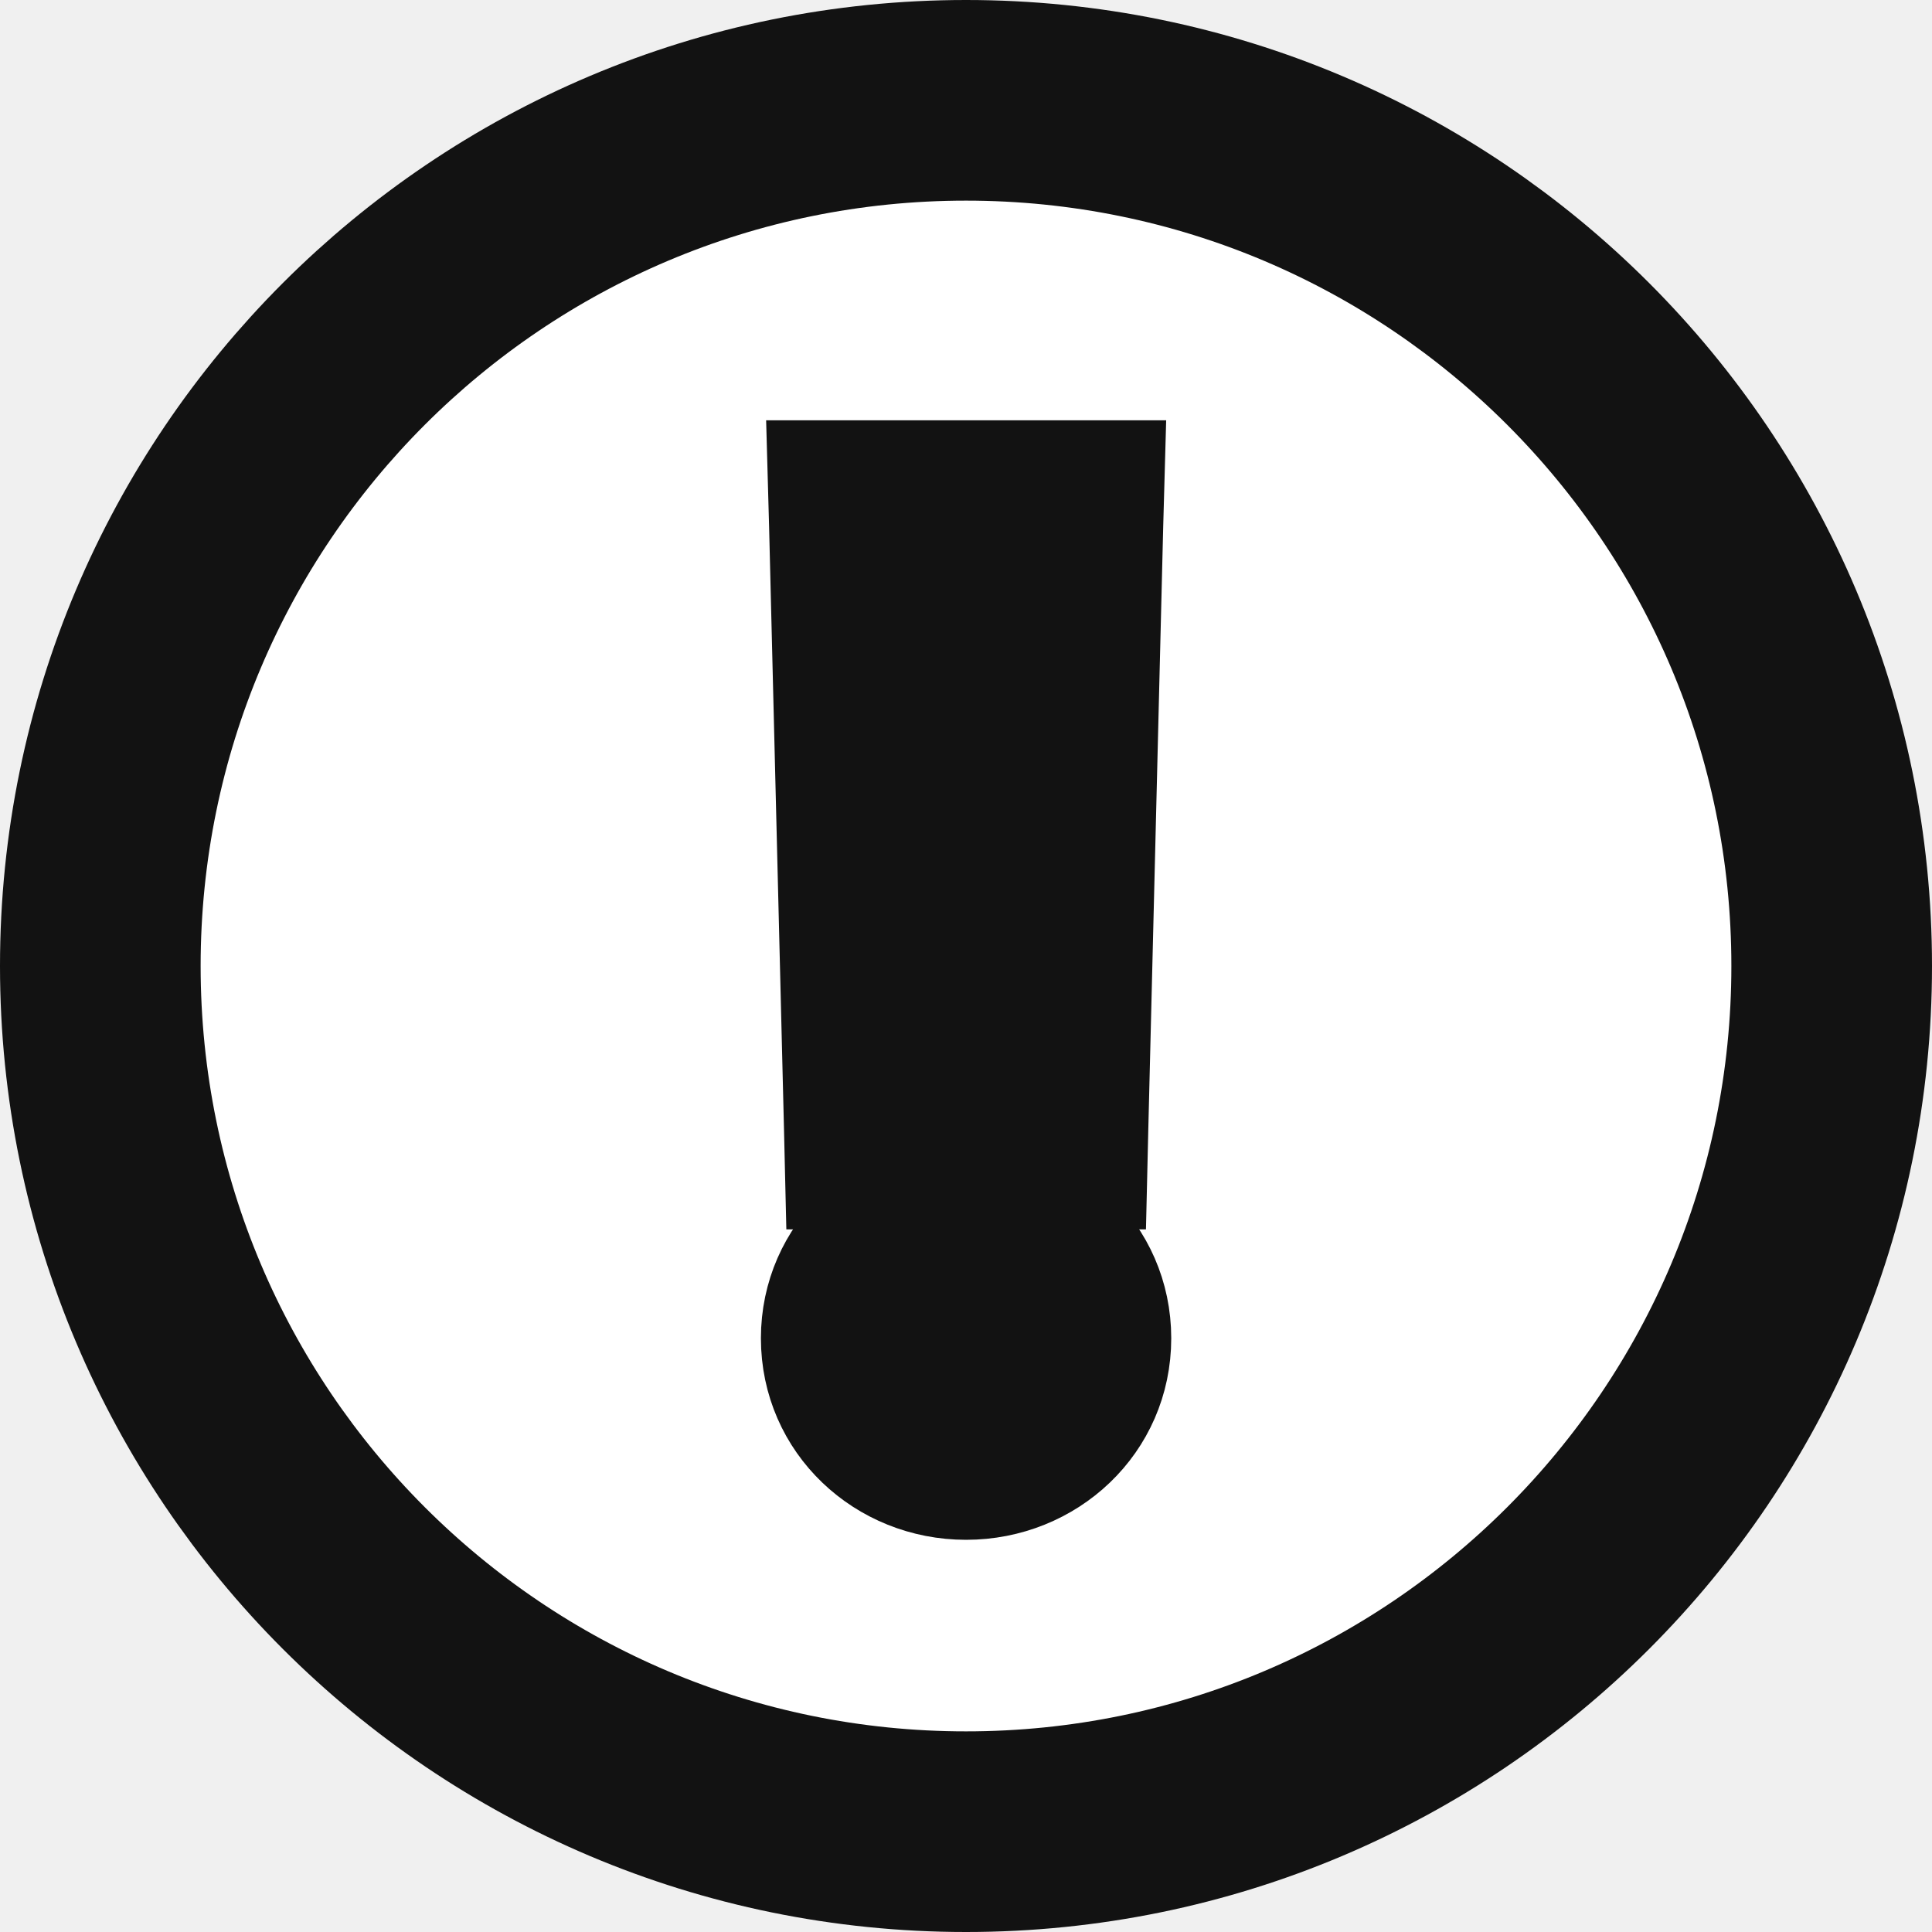
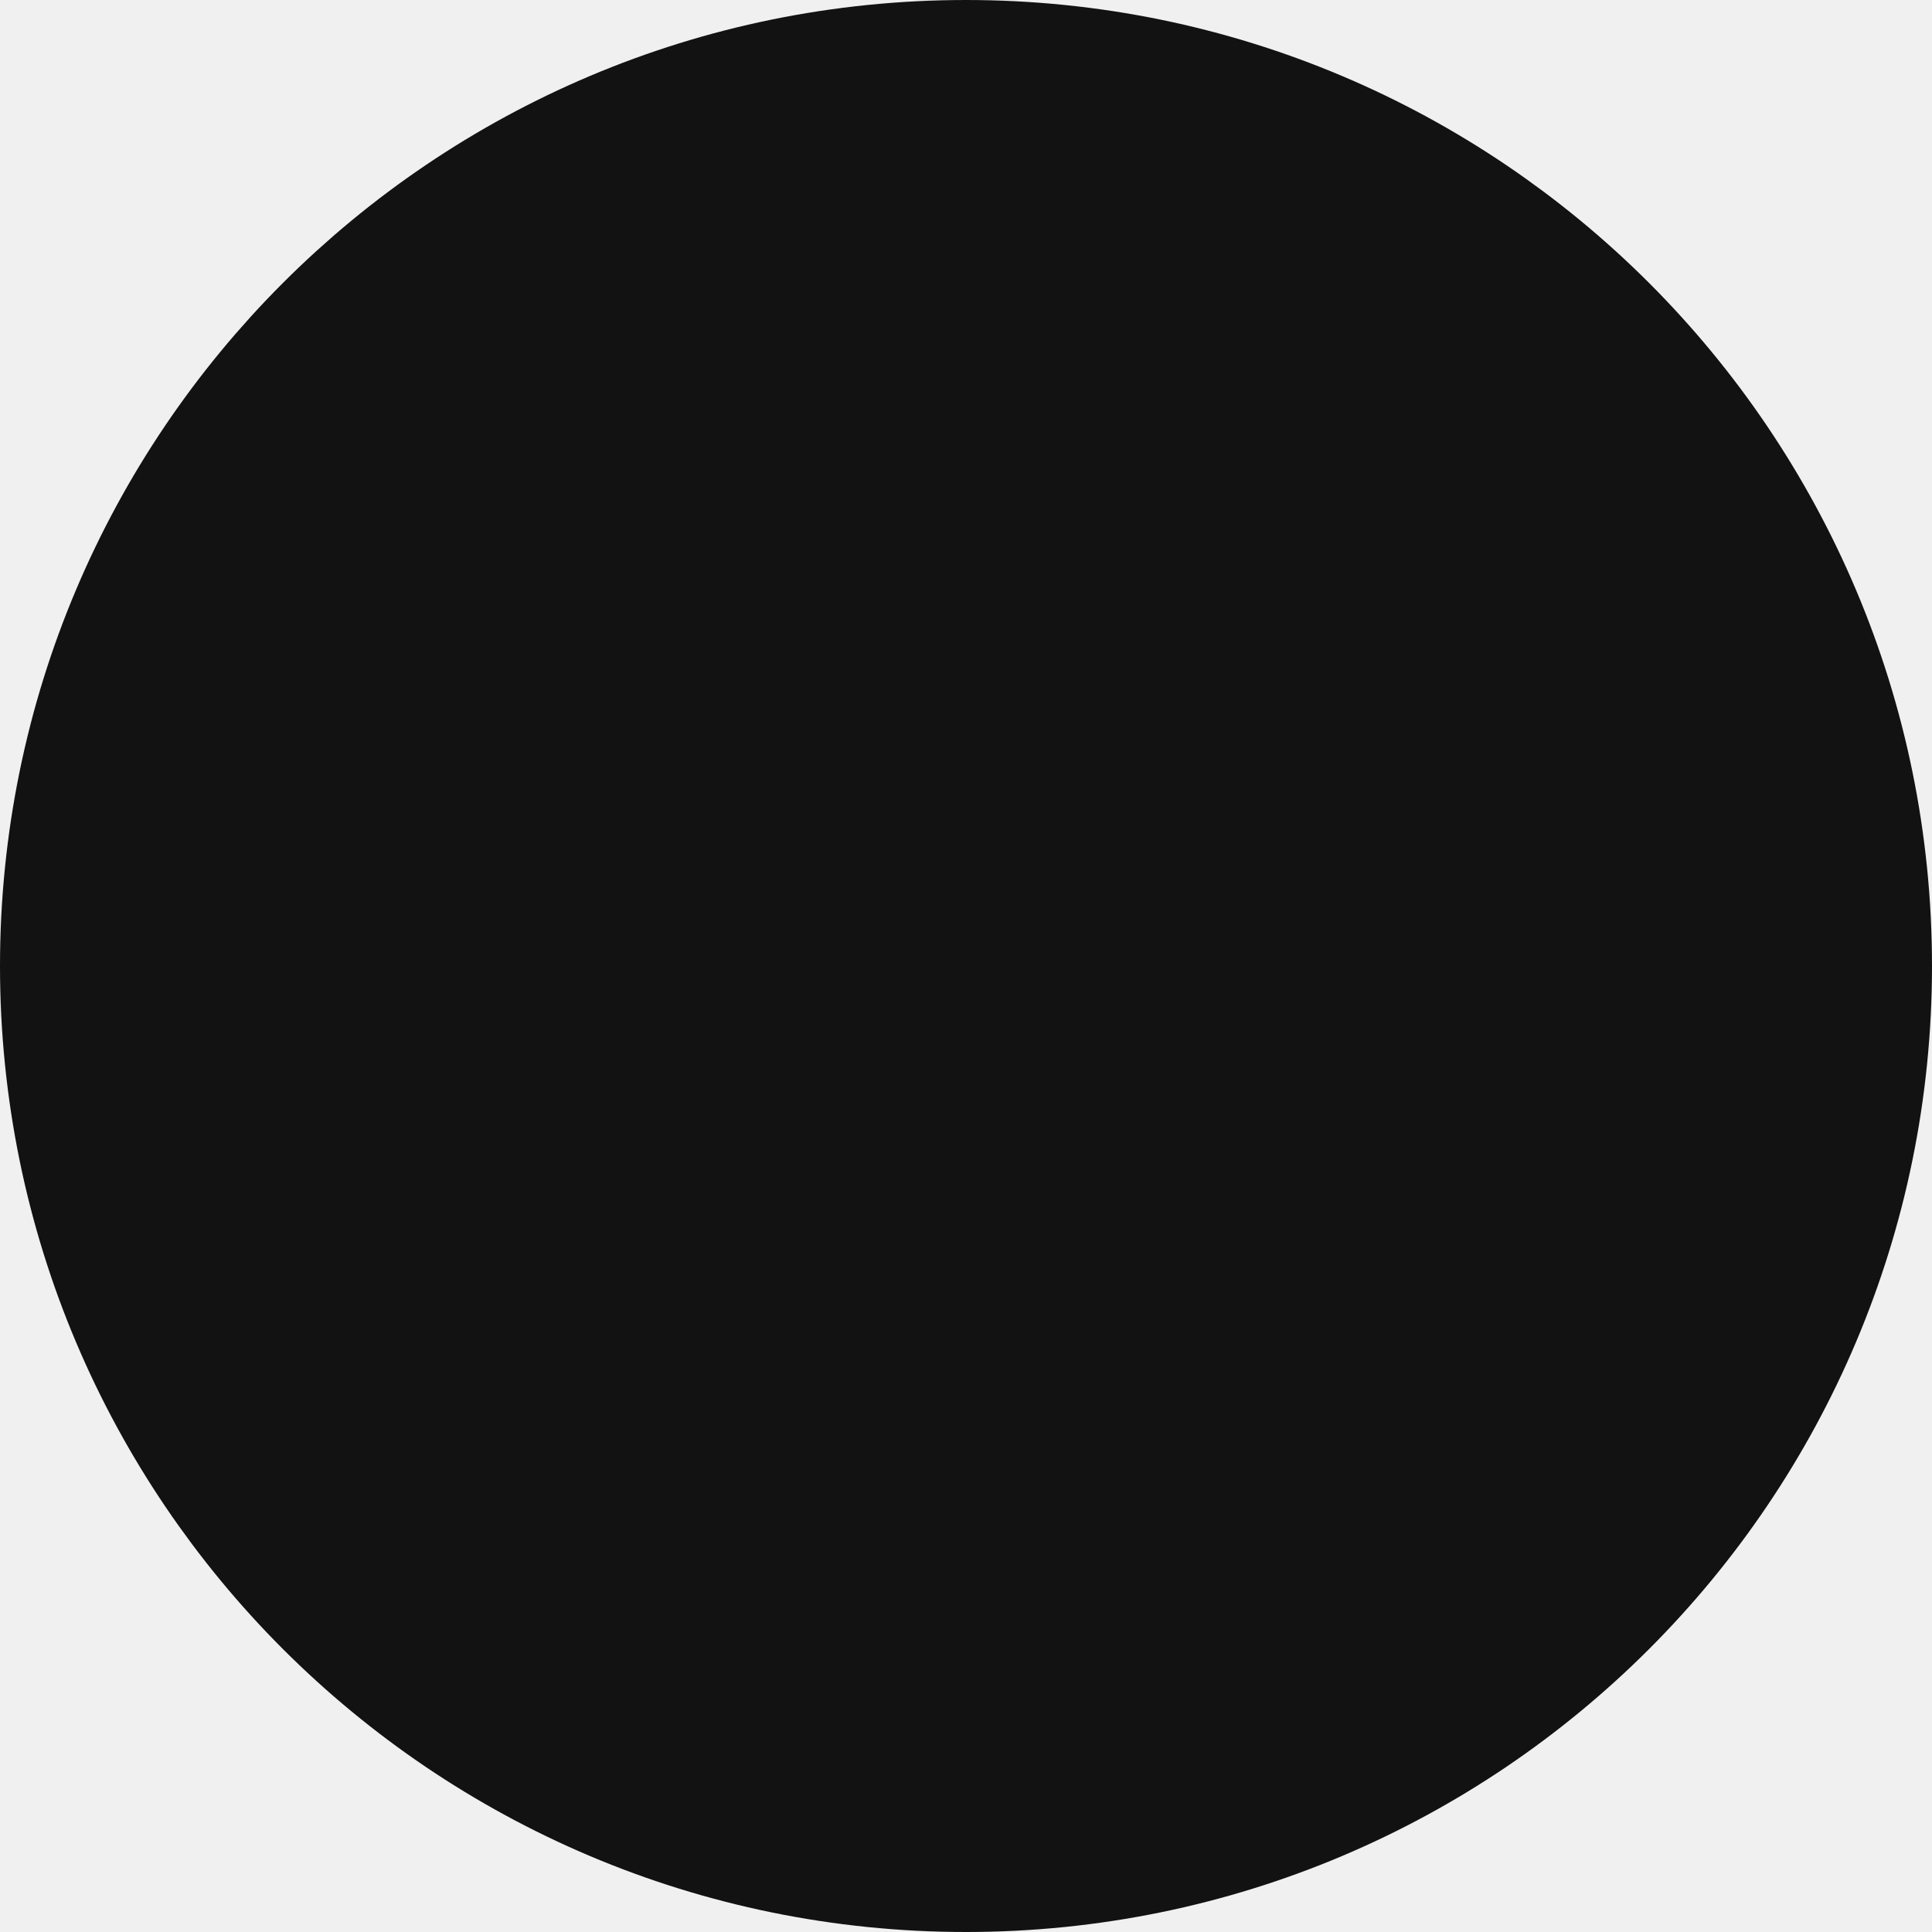
<svg class="icon icon-error" viewBox="0 0 13 13">
  <circle cx="6.5" cy="6.5" r="5.5" stroke="#121212" stroke-width="2" />
-   <circle cx="6.5" cy="6.5" r="5.5" fill="#FFFFFF" stroke="#121212" stroke-width=".7" />
+   <circle cx="6.5" cy="6.5" r="5.5" fill="#121212" stroke="#121212" stroke-width=".7" />
  <path fill="#121212" d="m5.874 3.528.1 4.044h1.053l.1-4.044zm.627 6.133c.38 0 .68-.288.68-.656s-.3-.656-.68-.656-.681.288-.681.656.3.656.68.656" />
  <path fill="#121212" stroke="#121212" stroke-width=".7" d="M5.874 3.178h-.359l.01.359.1 4.044.008.341h1.736l.008-.341.1-4.044.01-.359H5.873Zm.627 6.833c.56 0 1.03-.432 1.03-1.006s-.47-1.006-1.03-1.006-1.031.432-1.031 1.006.47 1.006 1.03 1.006Z" />
</svg>
